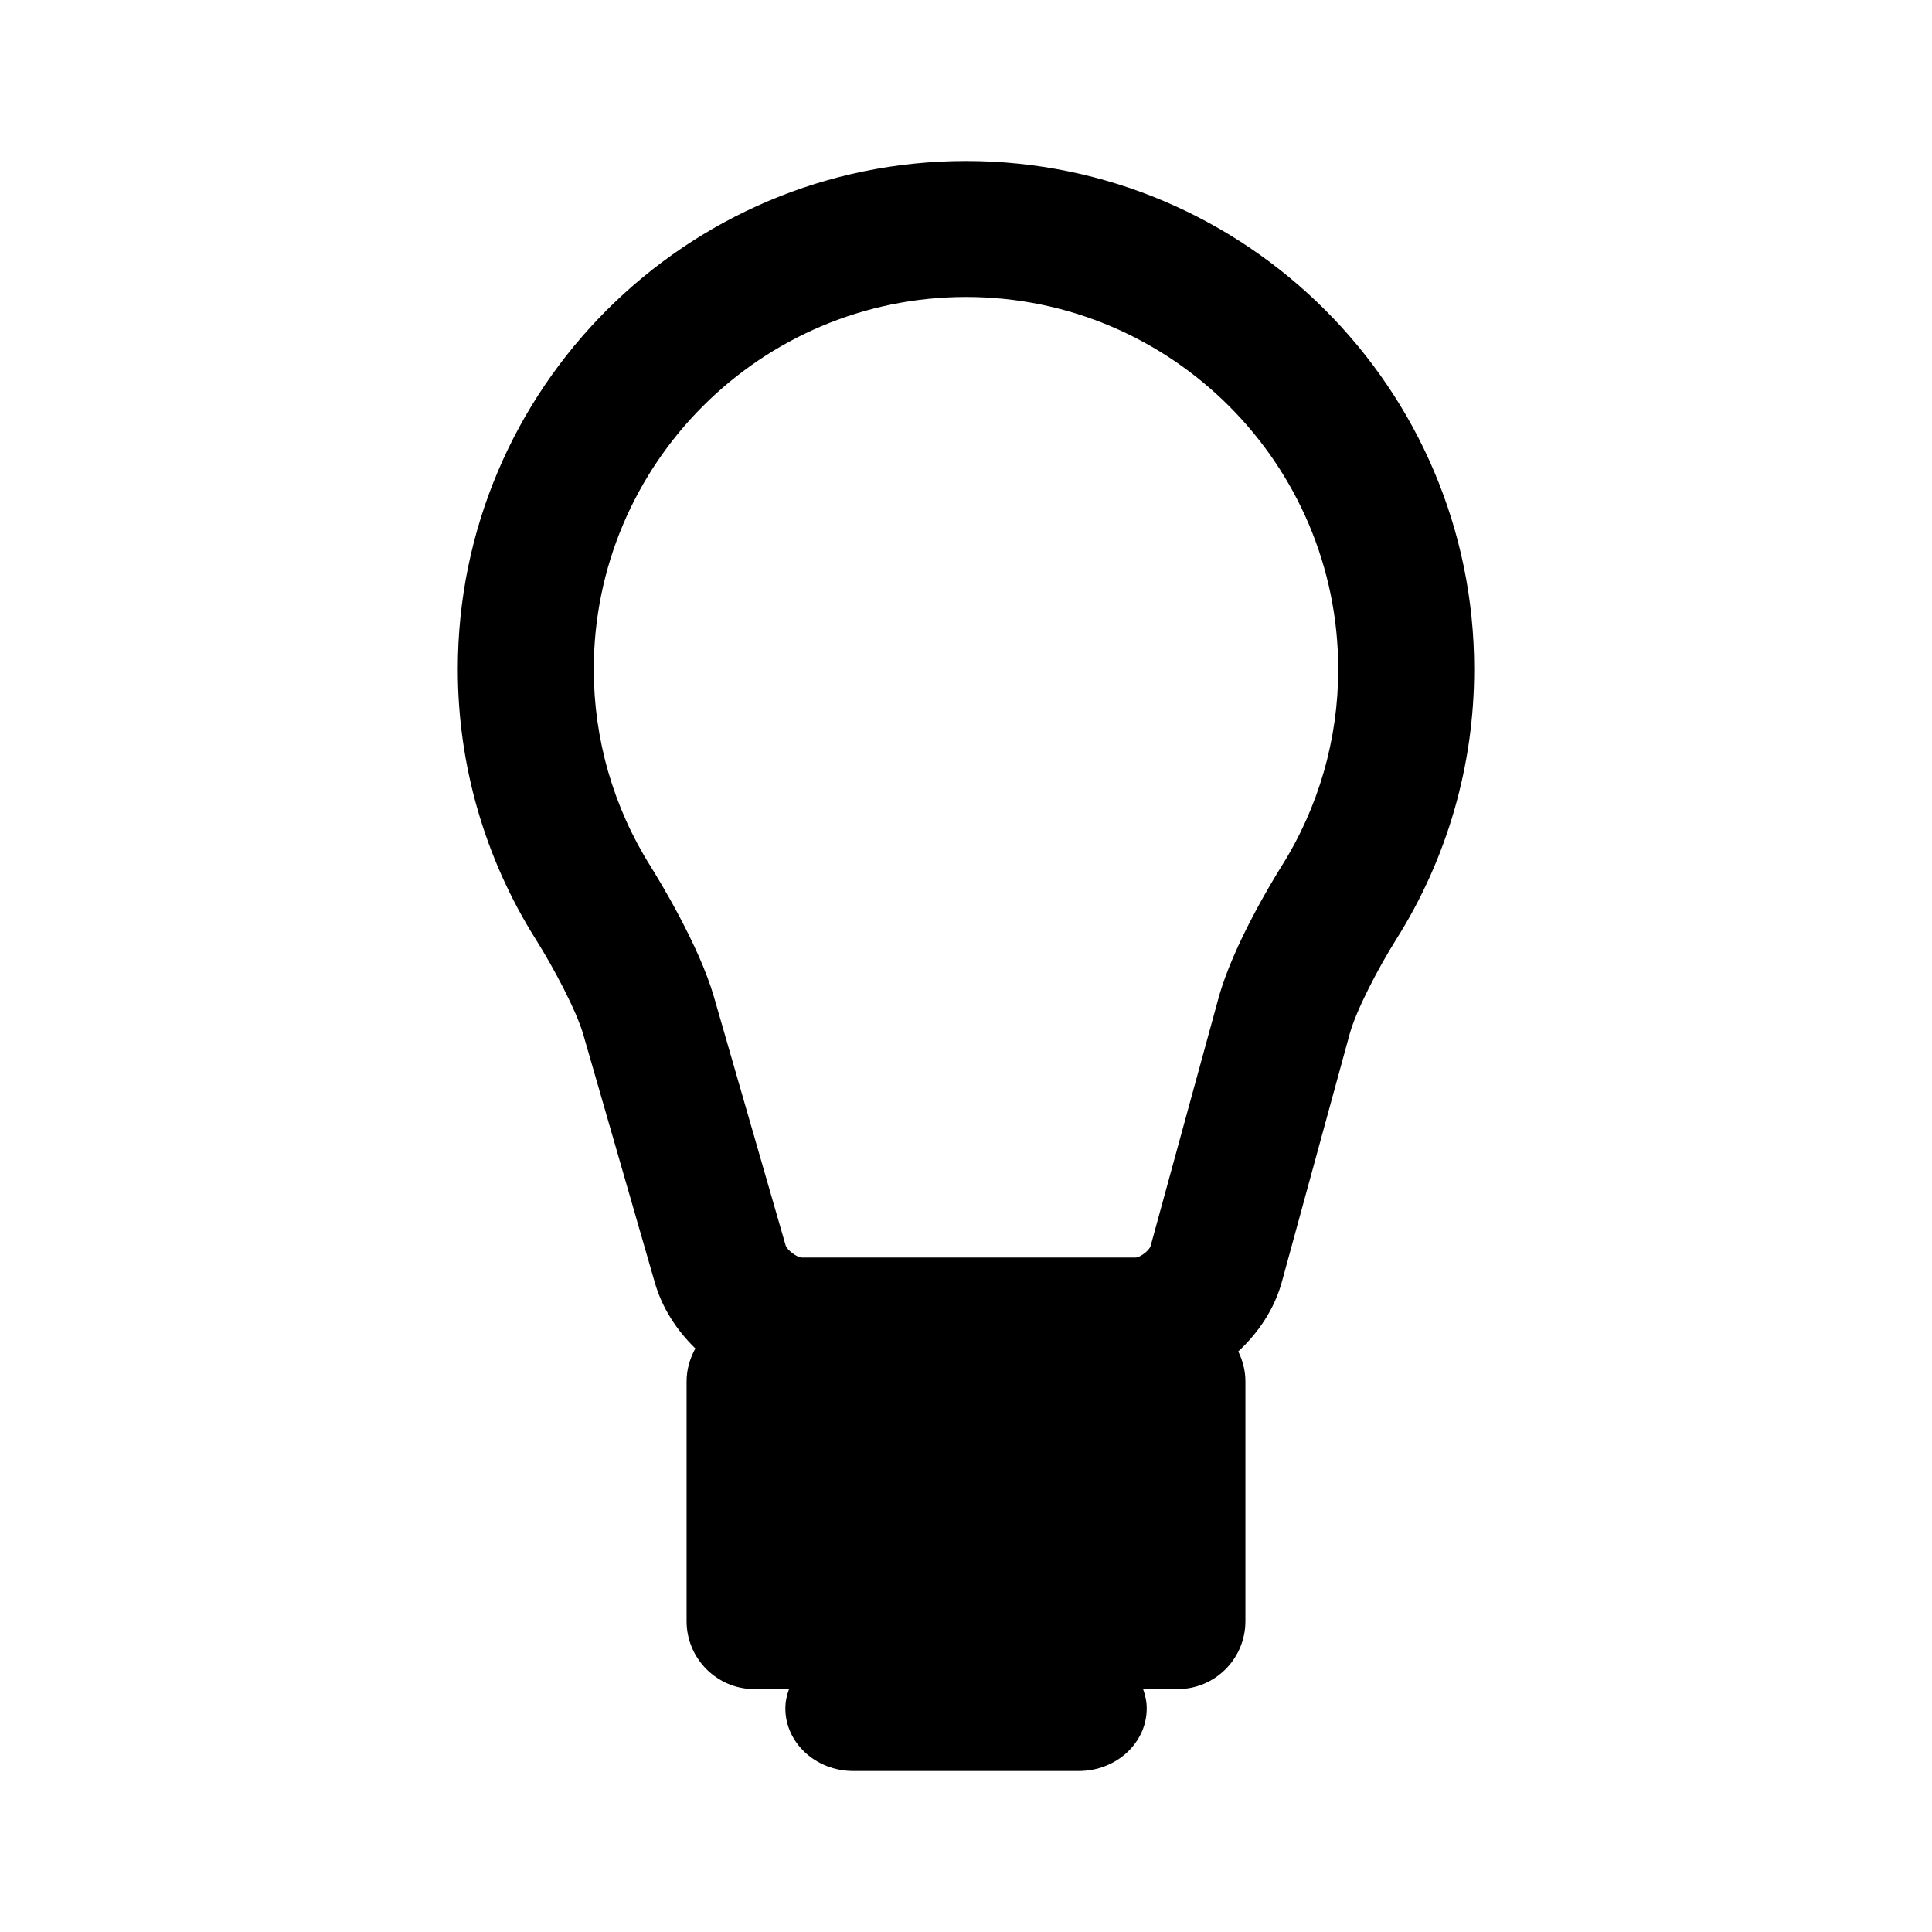
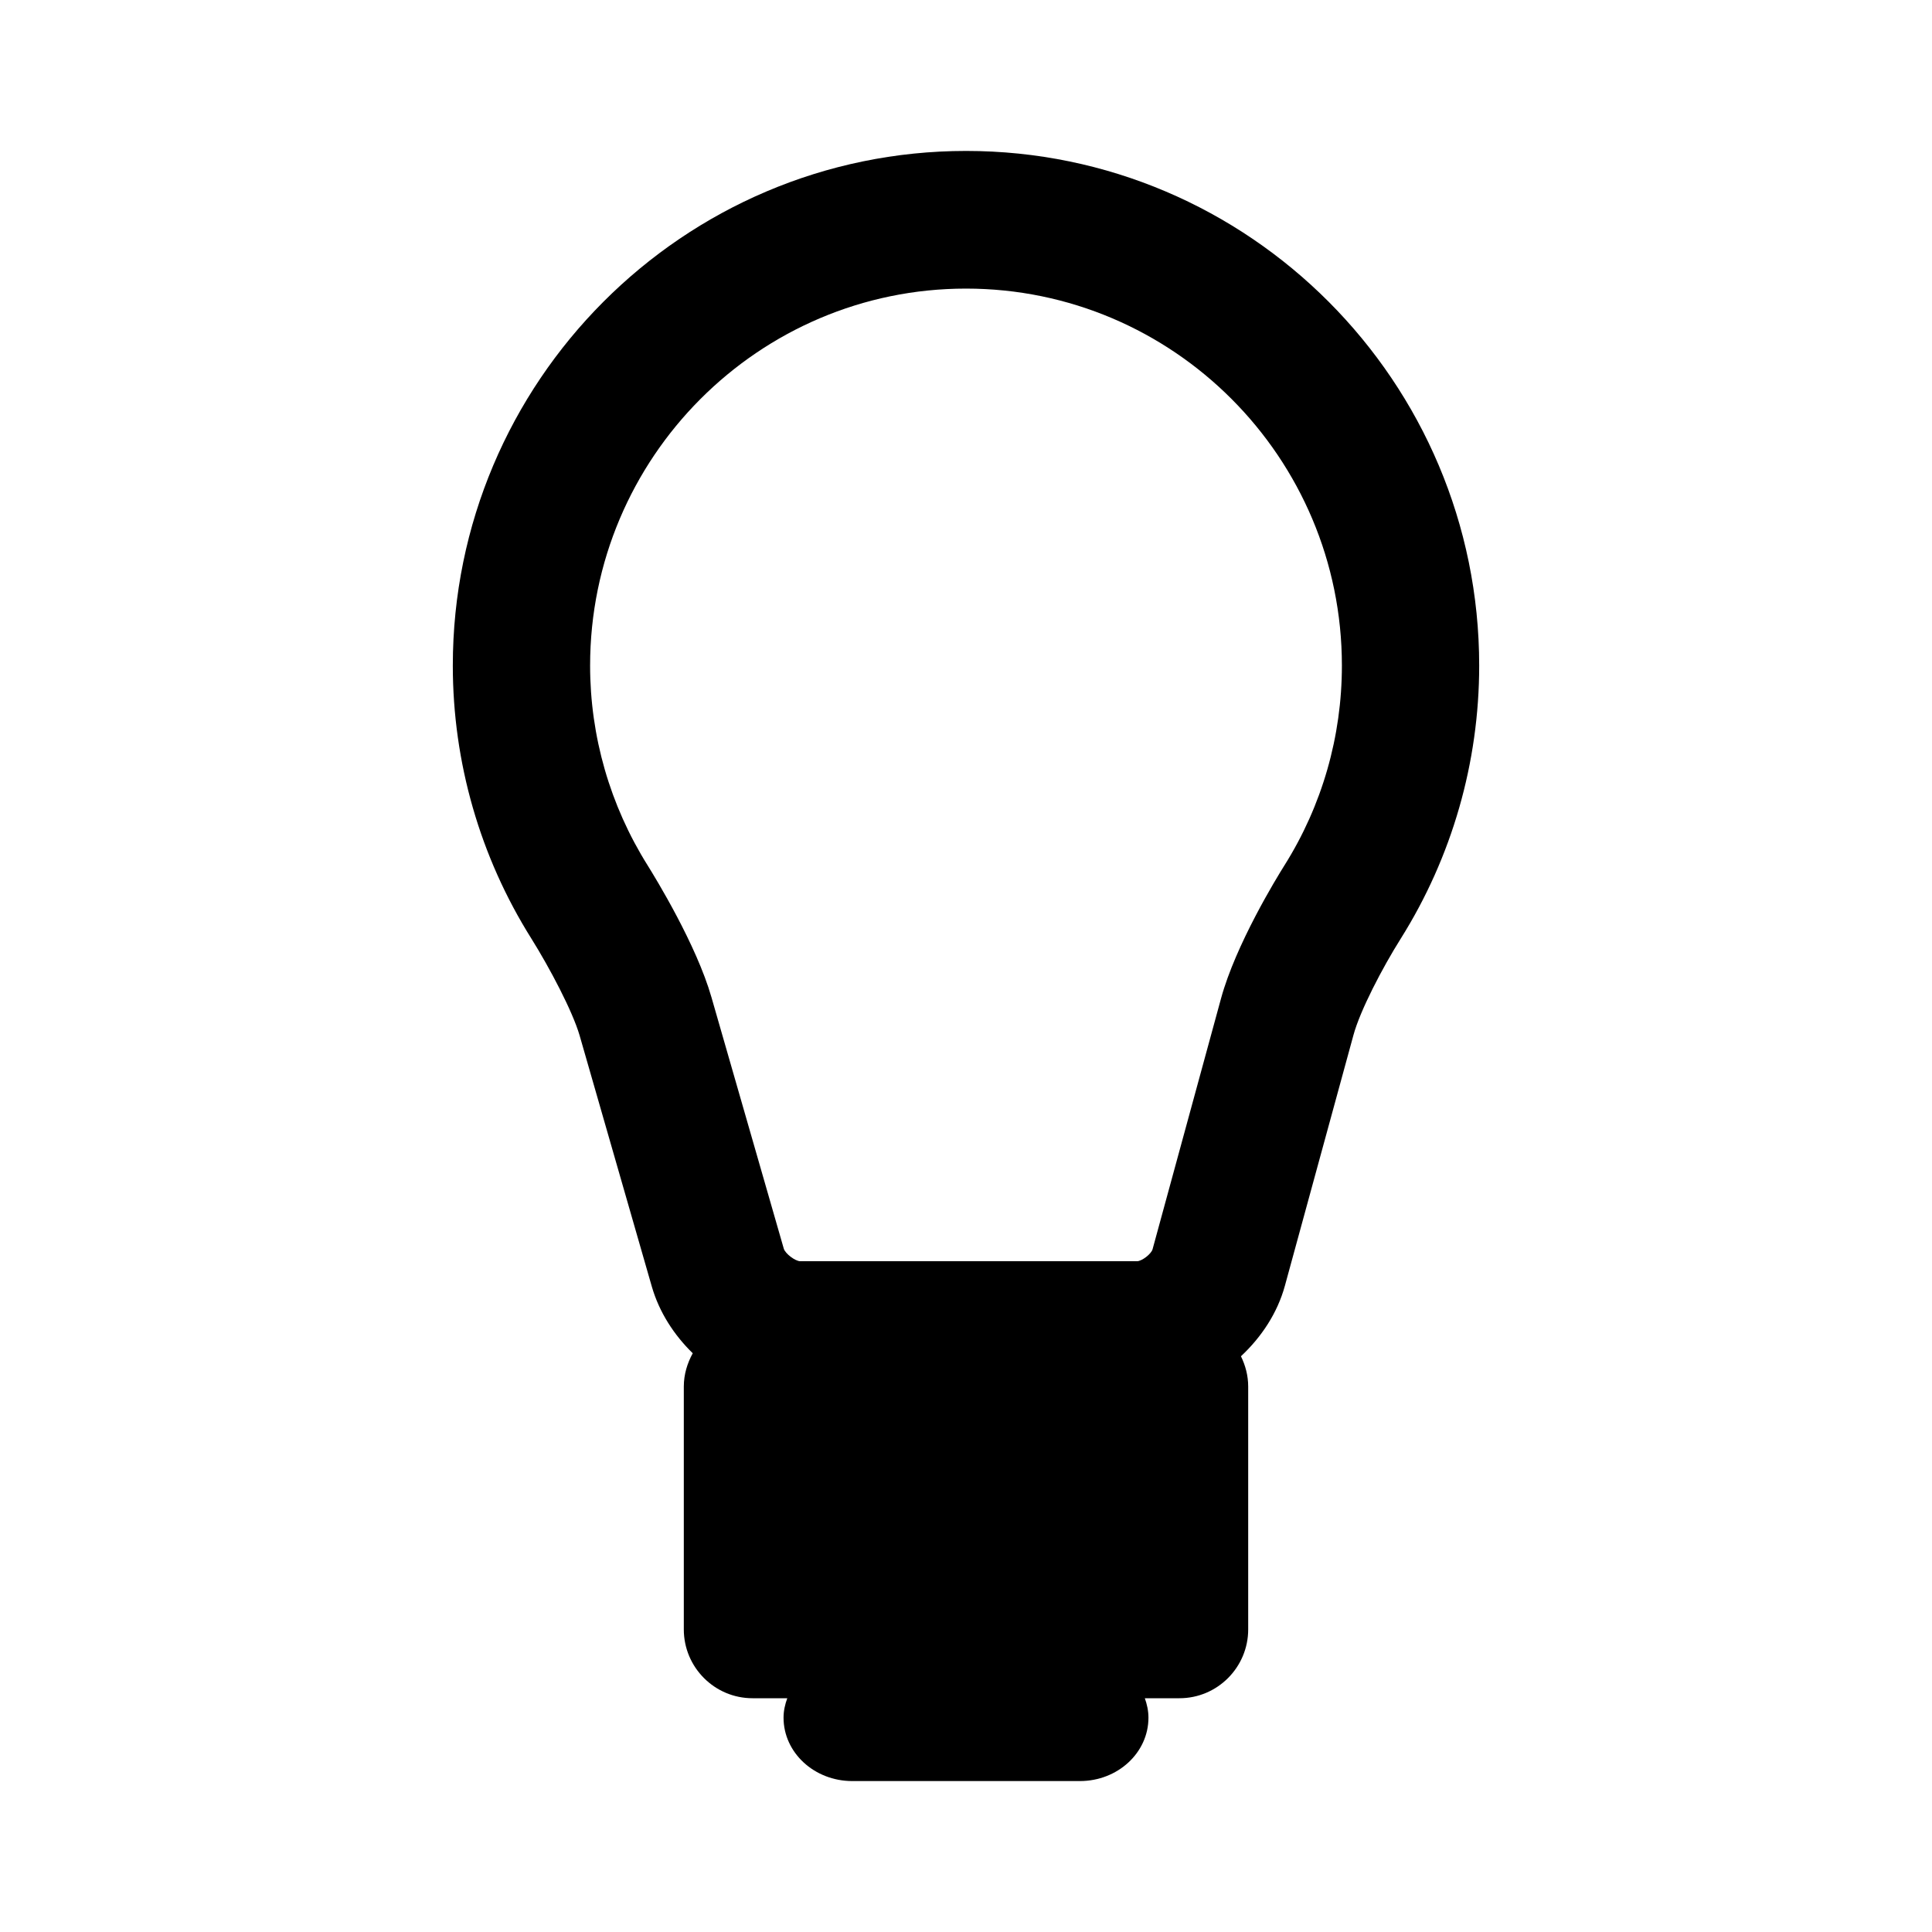
- <svg xmlns="http://www.w3.org/2000/svg" width="24" height="24" viewBox="0 0 24 24" fill="none">
-   <path d="M12.001 2C8.519 2 5.687 4.832 5.687 8.314C5.687 9.501 6.021 10.659 6.652 11.663C6.883 12.03 7.161 12.557 7.246 12.852L8.136 15.938C8.226 16.248 8.406 16.526 8.638 16.751C8.571 16.873 8.529 17.011 8.529 17.16V20.139C8.529 20.605 8.907 20.983 9.373 20.983H9.801C9.774 21.059 9.756 21.139 9.756 21.222C9.756 21.652 10.135 22 10.6 22H13.4C13.867 22 14.245 21.652 14.245 21.222C14.245 21.138 14.227 21.059 14.2 20.983H14.627C15.094 20.983 15.471 20.605 15.471 20.139V17.16C15.471 17.026 15.437 16.9 15.382 16.788C15.636 16.553 15.832 16.258 15.924 15.923L16.766 12.845C16.848 12.547 17.121 12.025 17.347 11.665C17.979 10.662 18.313 9.503 18.313 8.314C18.313 4.833 15.482 2 12.001 2ZM15.917 10.765C15.819 10.922 15.319 11.736 15.137 12.398L14.294 15.476C14.279 15.533 14.163 15.622 14.104 15.622H9.963C9.9 15.622 9.776 15.528 9.759 15.469L8.869 12.384C8.682 11.737 8.181 10.922 8.083 10.764C7.62 10.029 7.376 9.182 7.376 8.314C7.376 5.764 9.45 3.689 12.001 3.689C14.55 3.689 16.624 5.764 16.624 8.314C16.624 9.183 16.38 10.031 15.917 10.765Z" fill="black" />
+ <svg xmlns="http://www.w3.org/2000/svg" width="16" height="16" viewBox="0 0 16 16" fill="none">
+   <g transform="translate(3.75, 1.25)">
+     <path id="Vector" d="M4.251 0C1.907 0 0 1.912 0 4.262C0 5.063 0.225 5.845 0.65 6.522C0.805 6.77 0.992 7.126 1.05 7.325L1.649 9.408C1.71 9.617 1.831 9.805 1.987 9.957C1.942 10.039 1.913 10.132 1.913 10.233V12.244C1.913 12.558 2.168 12.814 2.482 12.814H2.77C2.751 12.865 2.739 12.919 2.739 12.975C2.739 13.265 2.994 13.5 3.308 13.5H5.193C5.507 13.5 5.761 13.265 5.761 12.975C5.761 12.918 5.749 12.865 5.731 12.814H6.018C6.332 12.814 6.587 12.558 6.587 12.244V10.233C6.587 10.142 6.564 10.058 6.527 9.982C6.697 9.823 6.829 9.624 6.891 9.398L7.459 7.321C7.514 7.119 7.697 6.767 7.85 6.524C8.275 5.847 8.5 5.064 8.5 4.262C8.5 1.912 6.594 0 4.251 0ZM6.887 5.917C6.821 6.022 6.484 6.572 6.362 7.019L5.795 9.096C5.784 9.135 5.706 9.195 5.666 9.195H2.878C2.836 9.195 2.753 9.132 2.741 9.091L2.142 7.009C2.017 6.573 1.679 6.022 1.613 5.916C1.302 5.42 1.137 4.848 1.137 4.262C1.137 2.54 2.534 1.14 4.25 1.14C5.967 1.14 7.363 2.54 7.363 4.262C7.363 4.849 7.199 5.421 6.887 5.917Z" fill="black" />
+   </g>
</svg>
